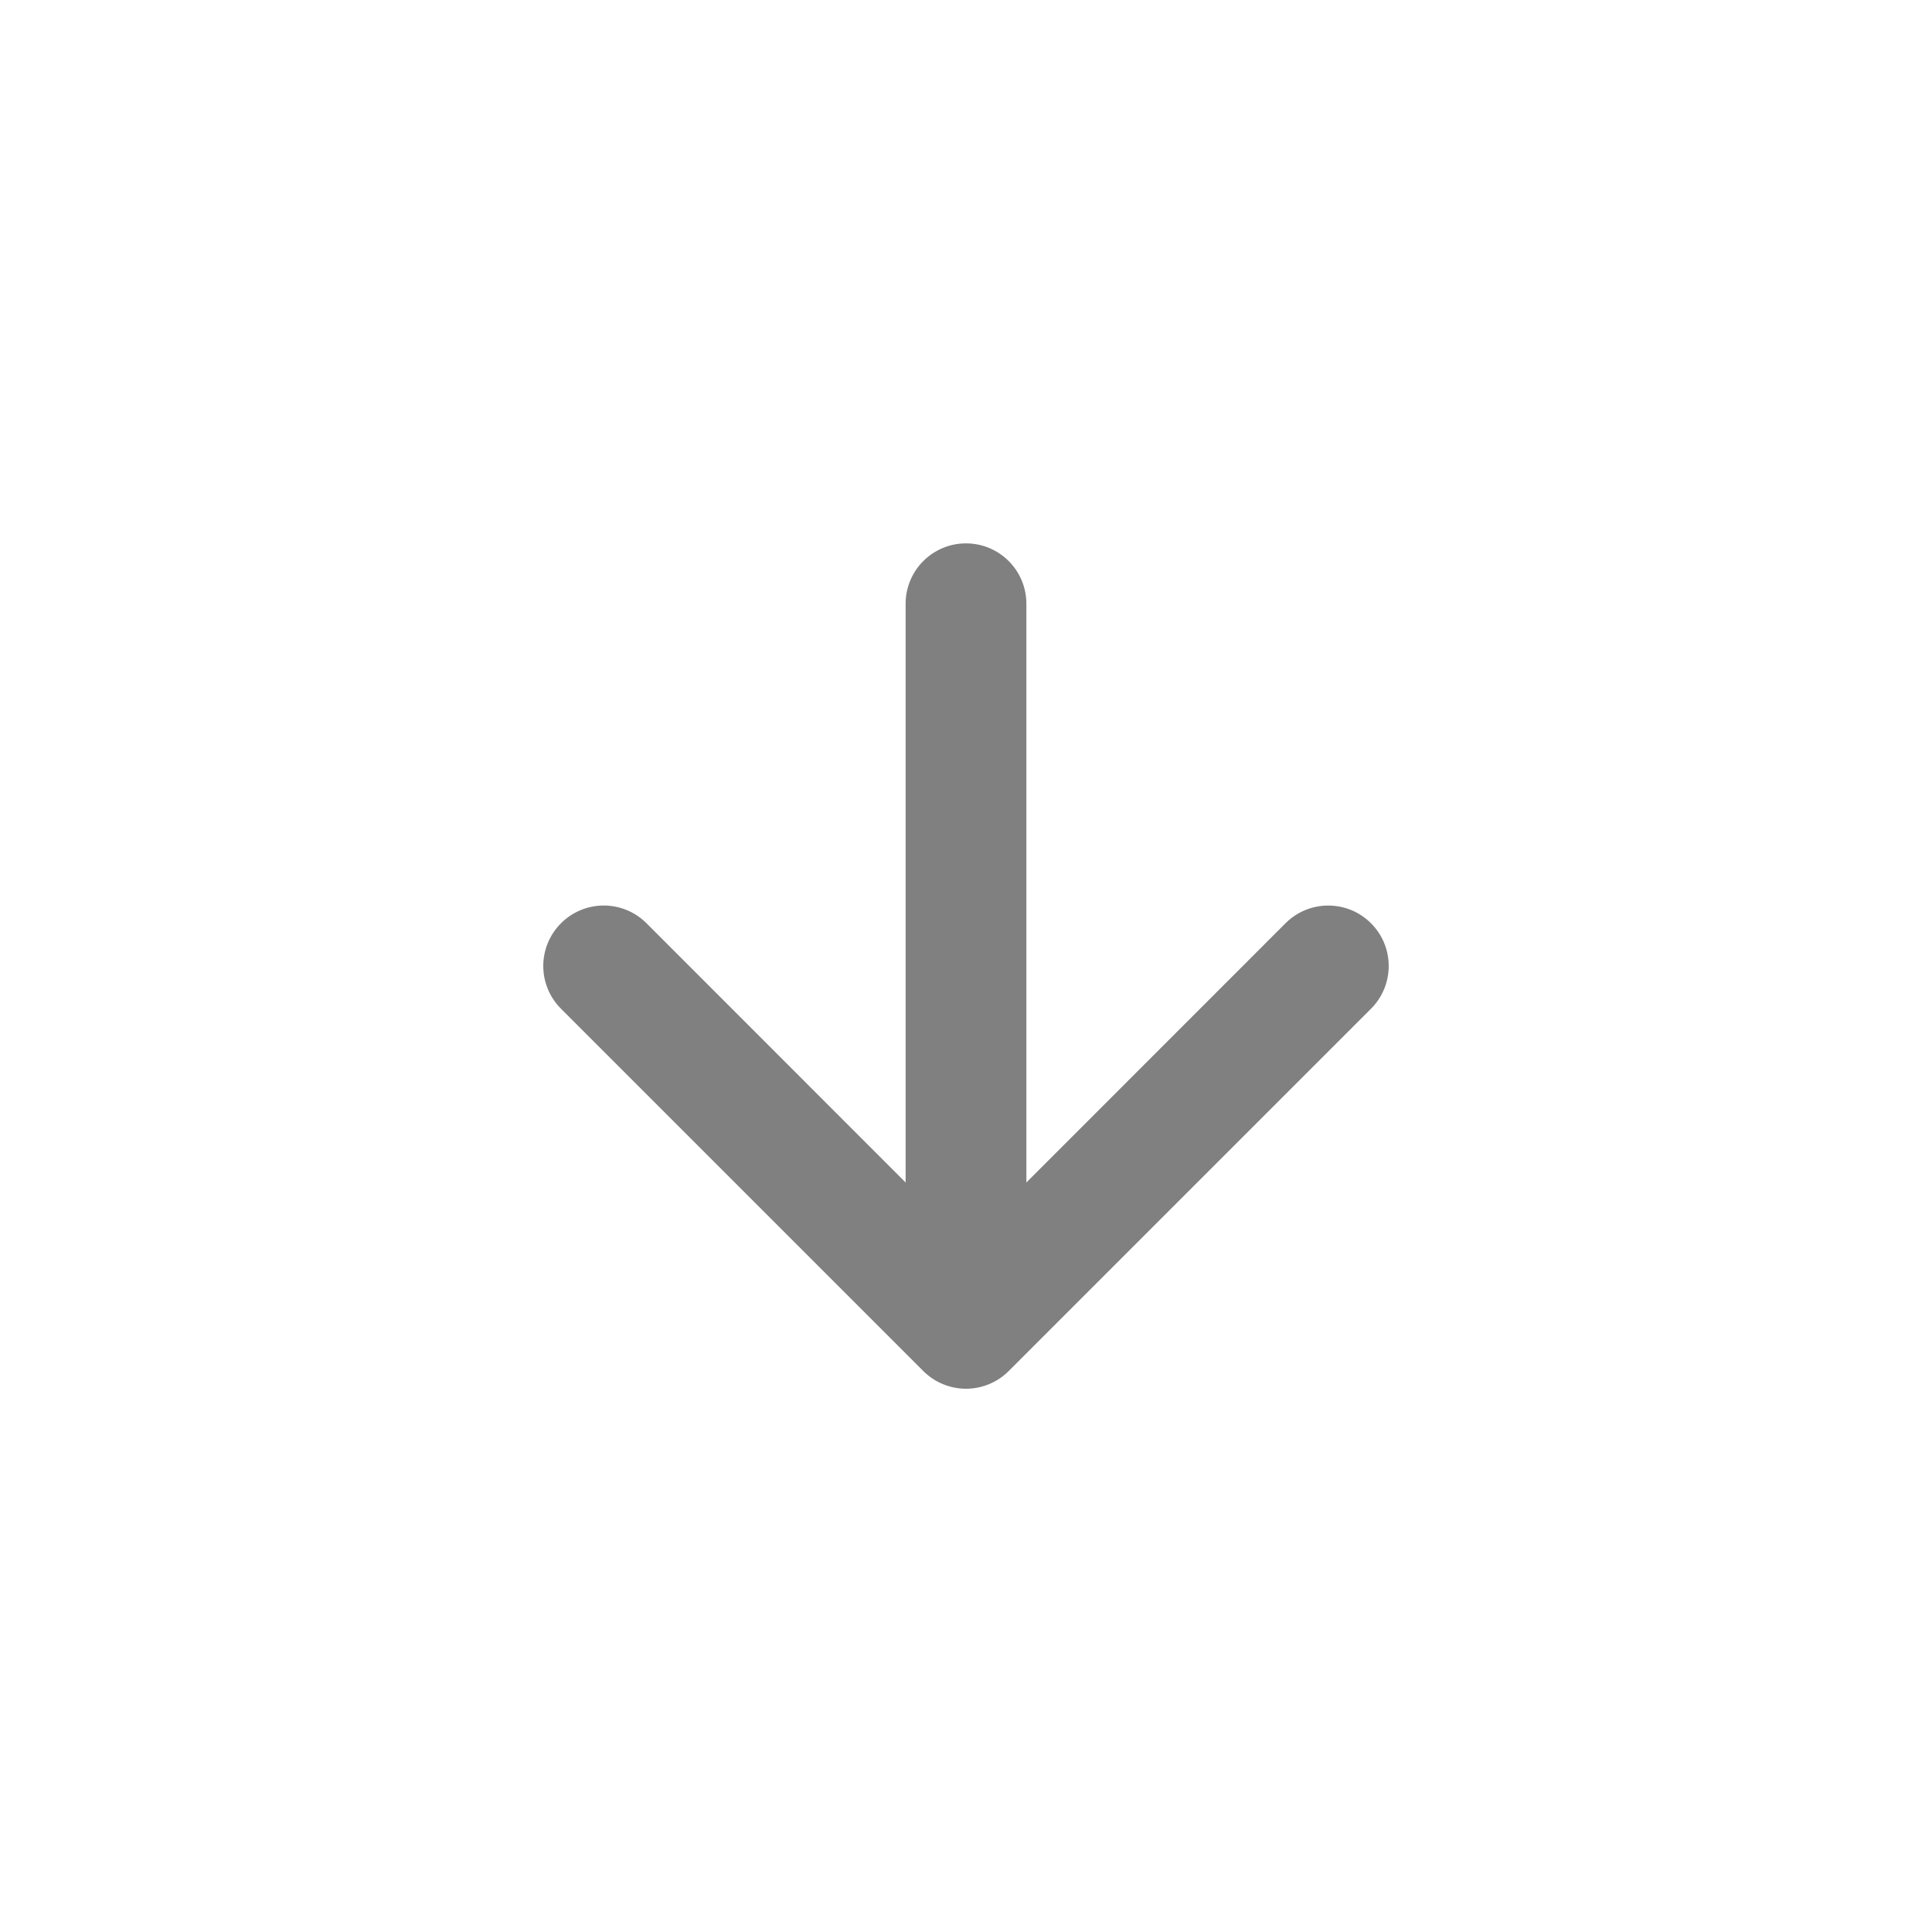
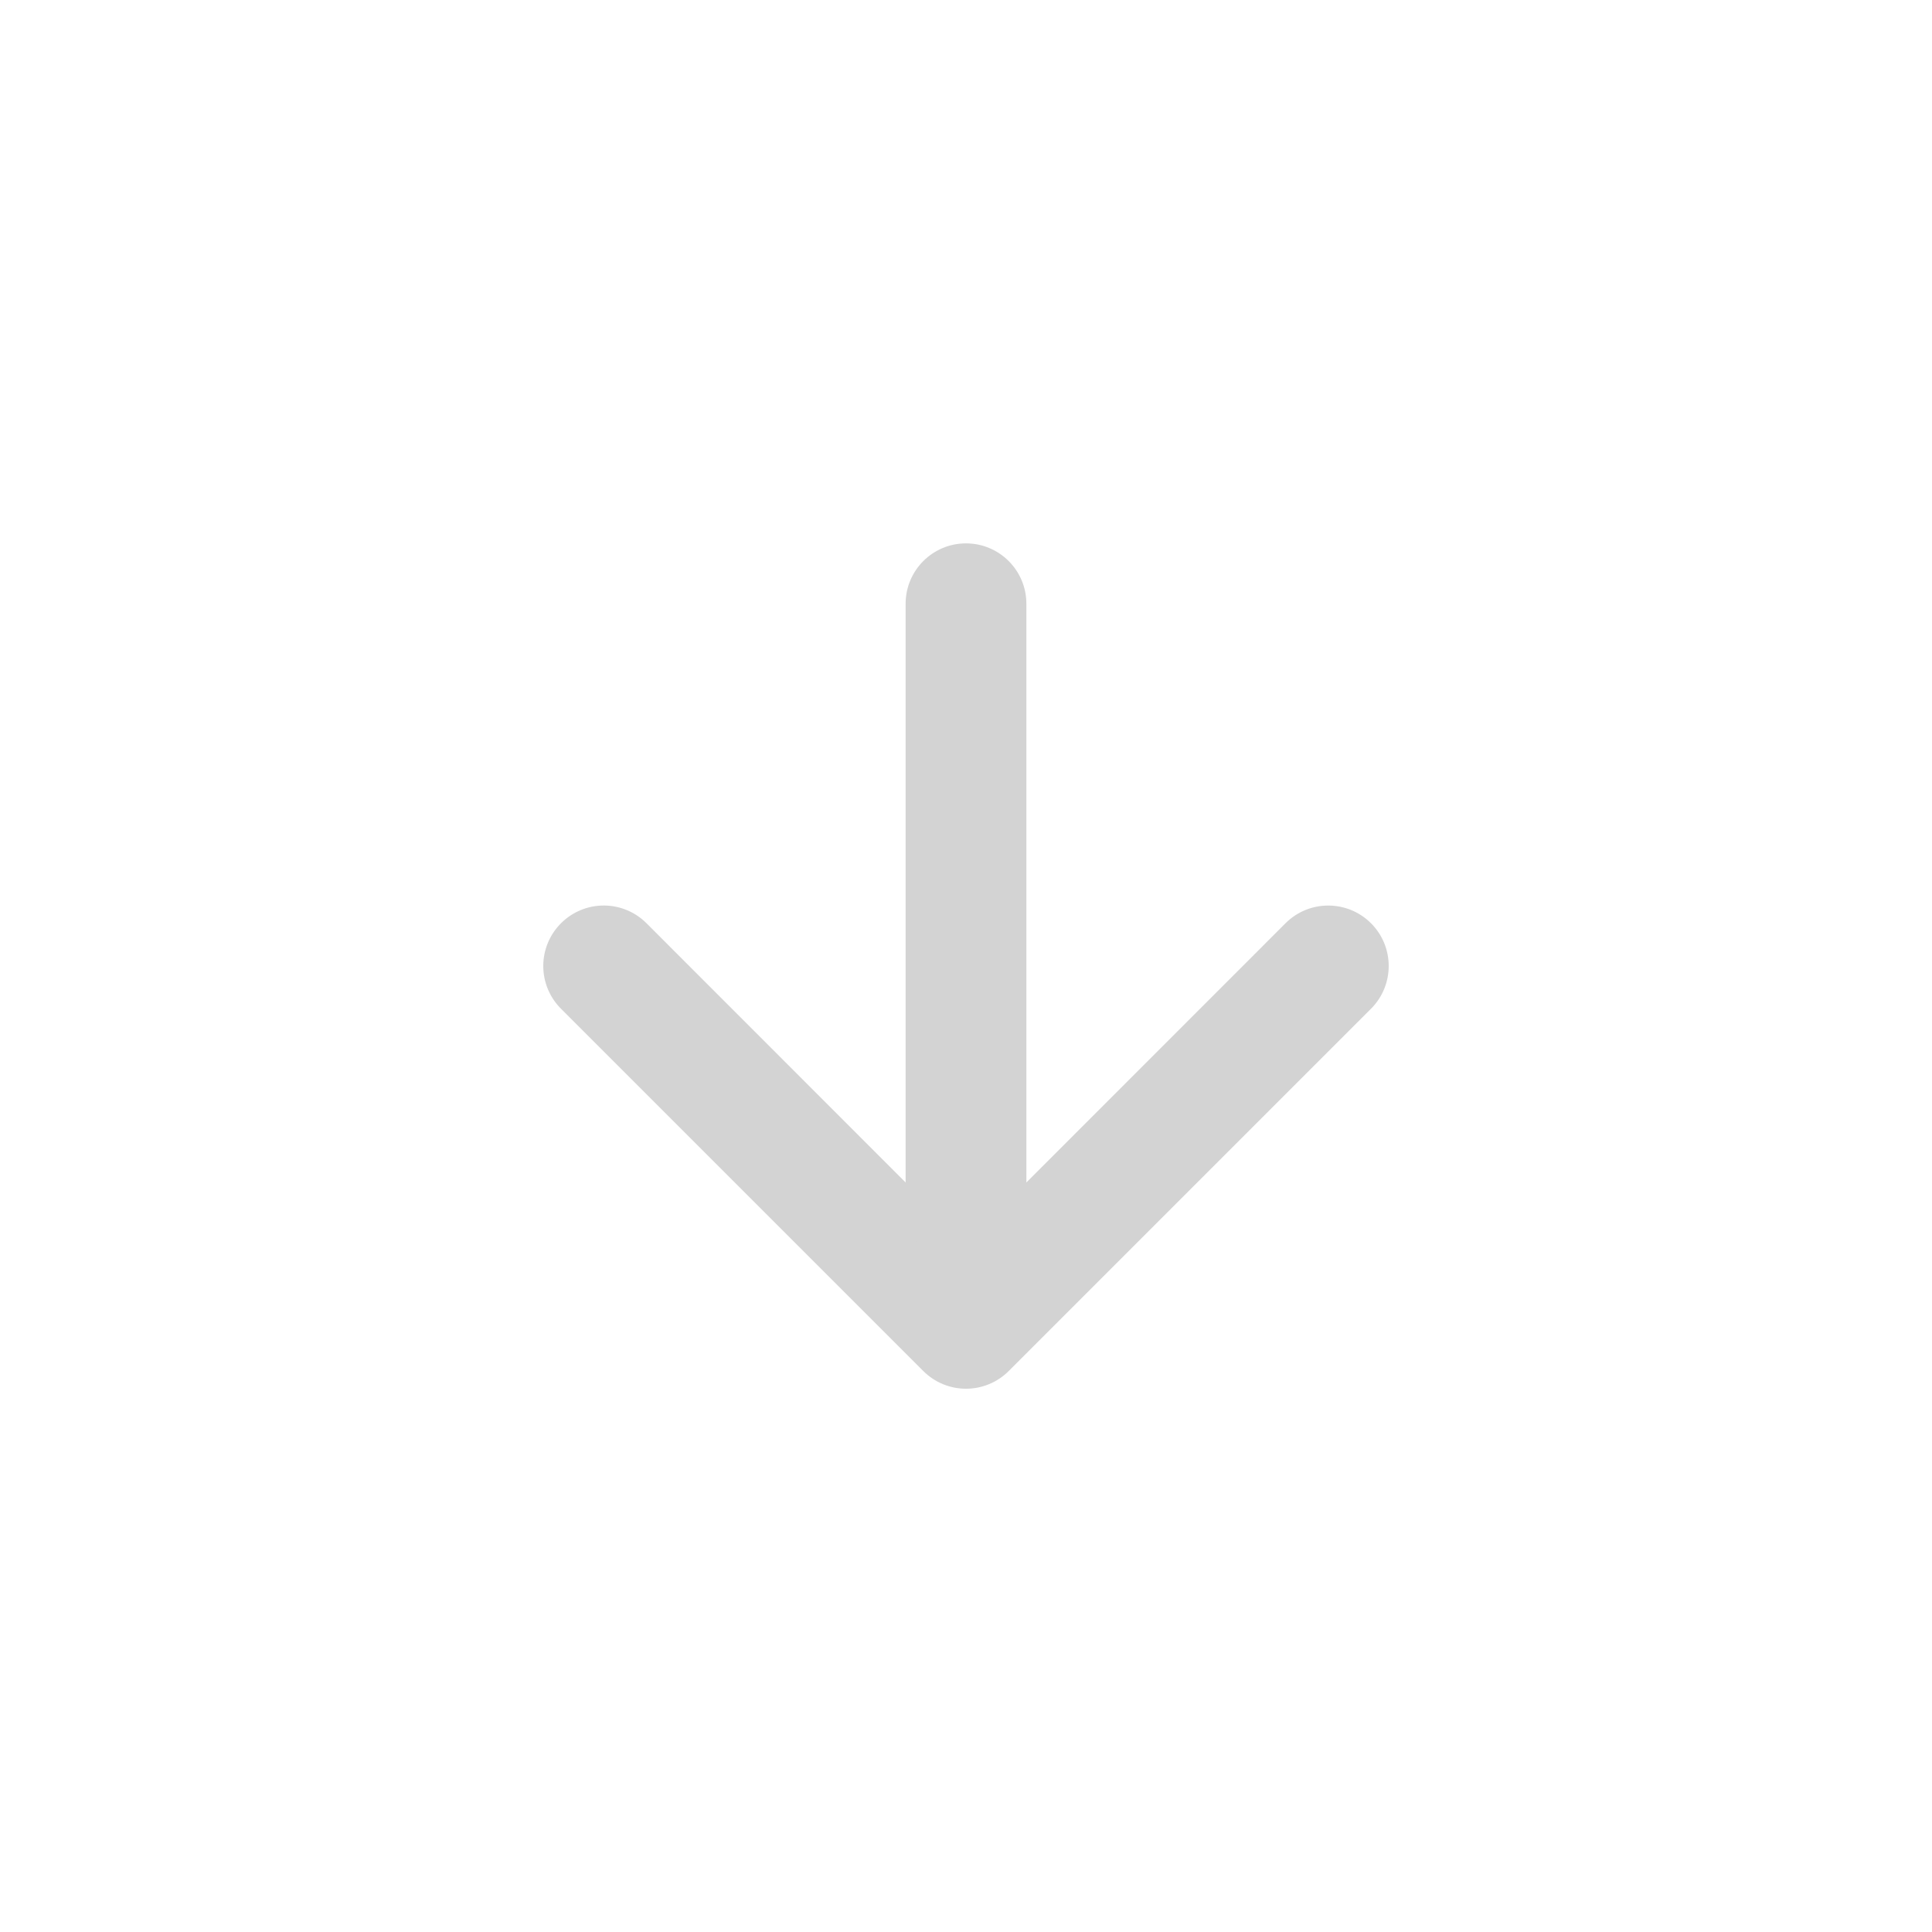
- <svg xmlns="http://www.w3.org/2000/svg" width="1em" height="1em" viewBox="0 0 16 16" class="bi bi-arrow-down-short" fill="grey">
+ <svg xmlns="http://www.w3.org/2000/svg" width="1em" height="1em" viewBox="0 0 16 16" class="bi bi-arrow-down-short" fill="lightgrey">
  <path fill-rule="evenodd" d="M4.646 7.646a.5.5 0 0 1 .708 0L8 10.293l2.646-2.647a.5.5 0 0 1 .708.708l-3 3a.5.5 0 0 1-.708 0l-3-3a.5.5 0 0 1 0-.708z" />
  <path fill-rule="evenodd" d="M8 4.5a.5.5 0 0 1 .5.5v5a.5.5 0 0 1-1 0V5a.5.5 0 0 1 .5-.5z" />
</svg>
